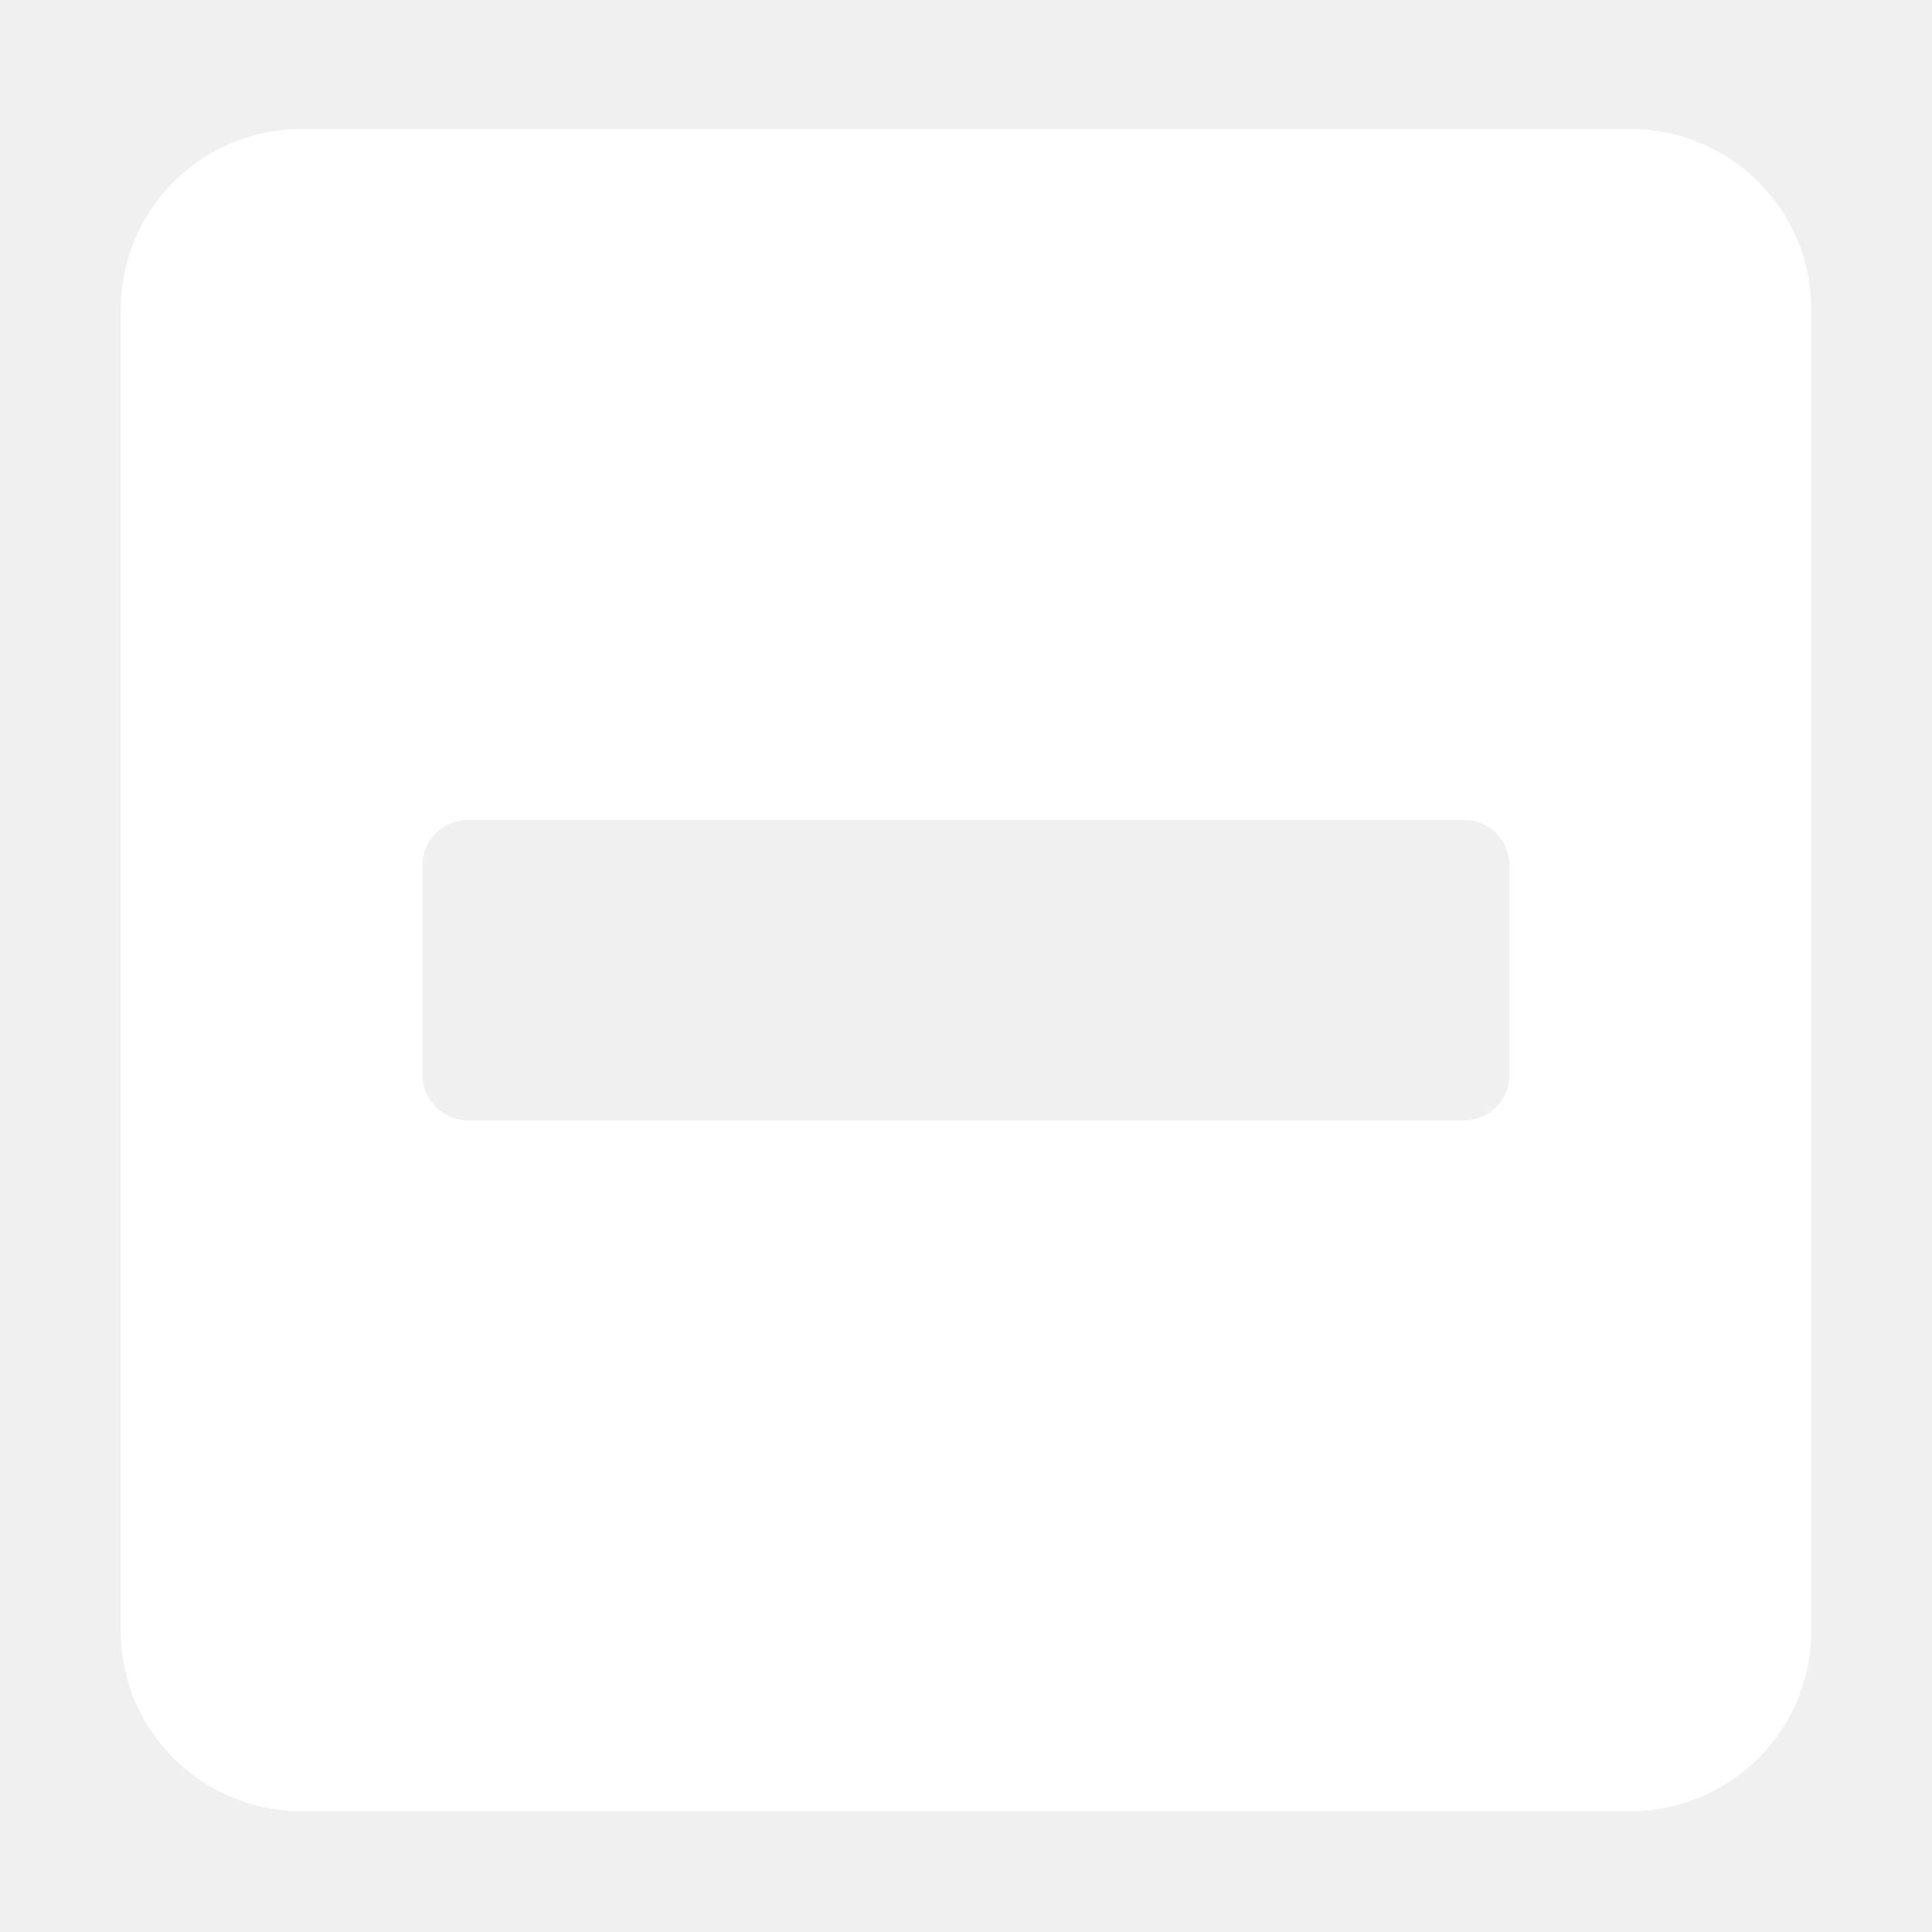
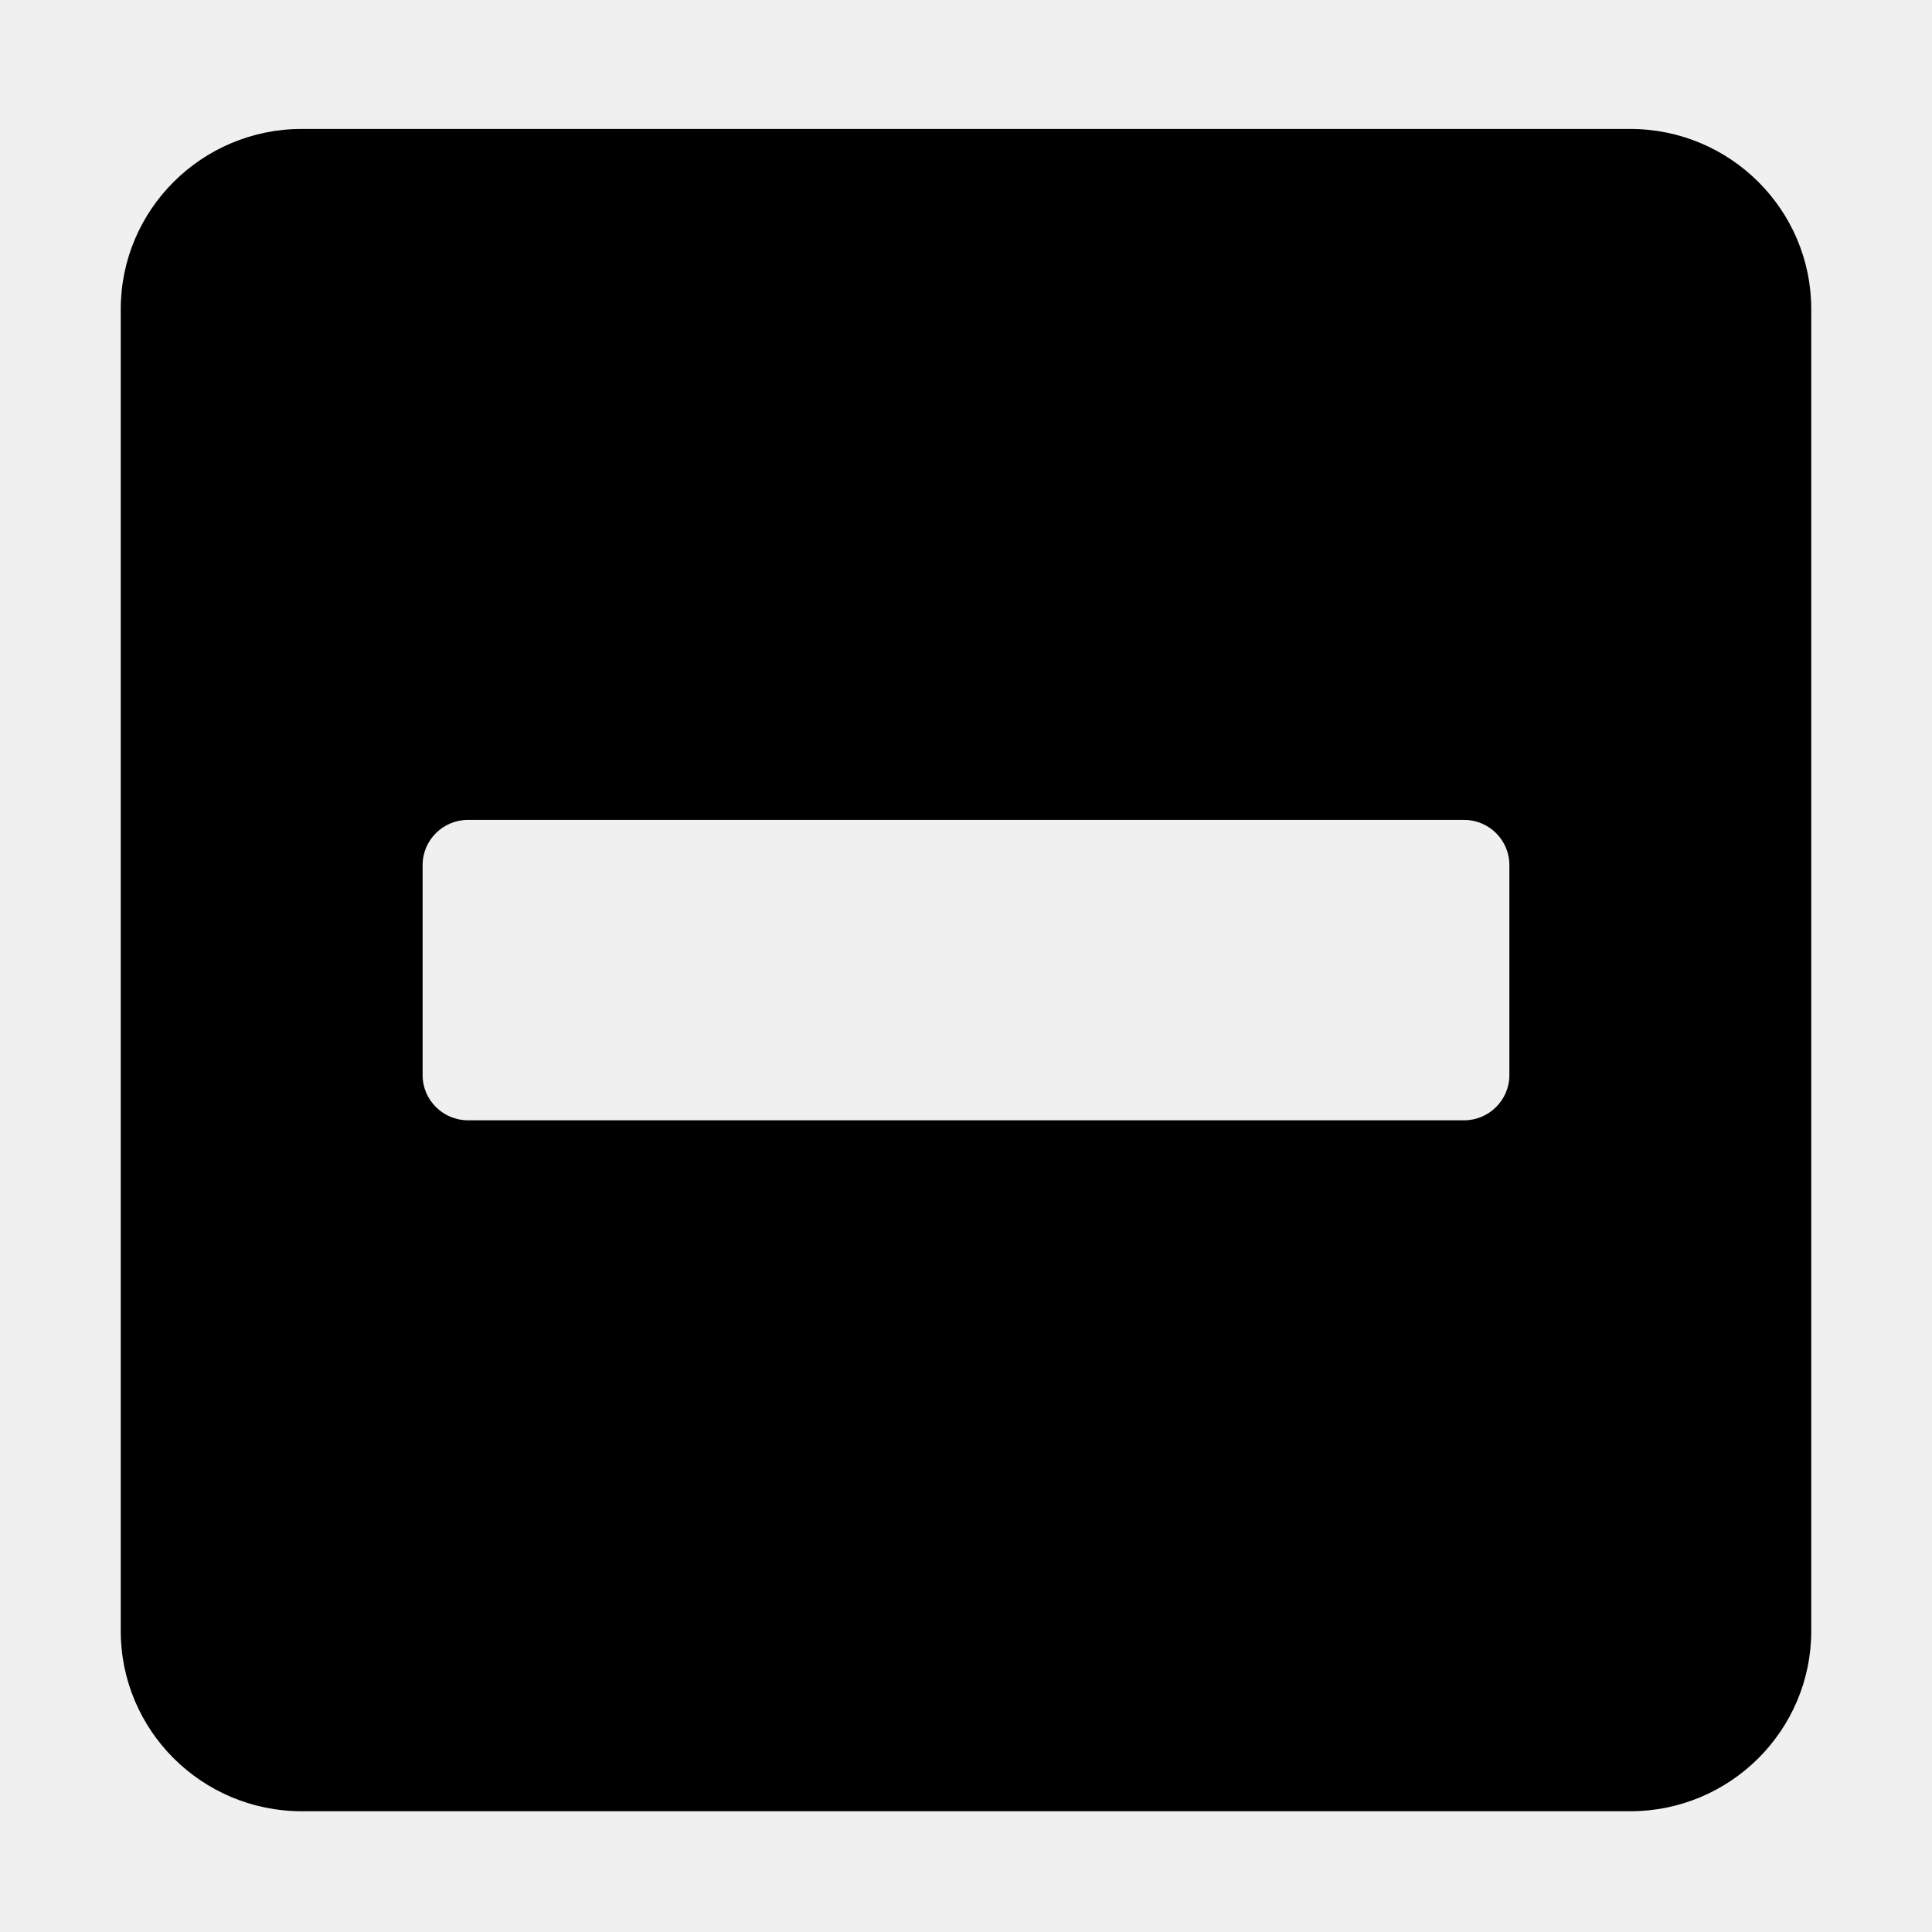
<svg xmlns="http://www.w3.org/2000/svg" viewBox="0 0 448 512" id="svg2" version="1.1" width="14px" height="14px" wikicommons="https://upload.wikimedia.org/wikipedia/commons/7/72/Font_Awesome_5_solid_minus-square.svg">
  <defs id="defs8" />
-   <path style="fill:#FFF" d="m 400,34.169 -352,0 c -26.5,0 -48,21.396 -48,47.768 L 0,432.232 C 0,458.604 21.5,480 48,480 l 352,0 c 26.5,0 48,-21.396 48,-47.768 L 448,81.937 C 448,55.565 426.5,34.169 400,34.169 Z M 92,296.891 c -6.6,0 -12,-5.374 -12,-11.942 l 0,-55.729 c 0,-6.568 5.4,-11.942 12,-11.942 l 264,0 c 6.6,0 12,5.374 12,11.942 l 0,55.729 c 0,6.568 -5.4,11.942 -12,11.942 l -264,0 z" id="path4" />
+   <path d="m 400,34.169 -352,0 c -26.5,0 -48,21.396 -48,47.768 L 0,432.232 C 0,458.604 21.5,480 48,480 l 352,0 c 26.5,0 48,-21.396 48,-47.768 L 448,81.937 C 448,55.565 426.5,34.169 400,34.169 Z M 92,296.891 c -6.6,0 -12,-5.374 -12,-11.942 l 0,-55.729 c 0,-6.568 5.4,-11.942 12,-11.942 l 264,0 c 6.6,0 12,5.374 12,11.942 l 0,55.729 c 0,6.568 -5.4,11.942 -12,11.942 l -264,0 z" id="path4" />
</svg>
